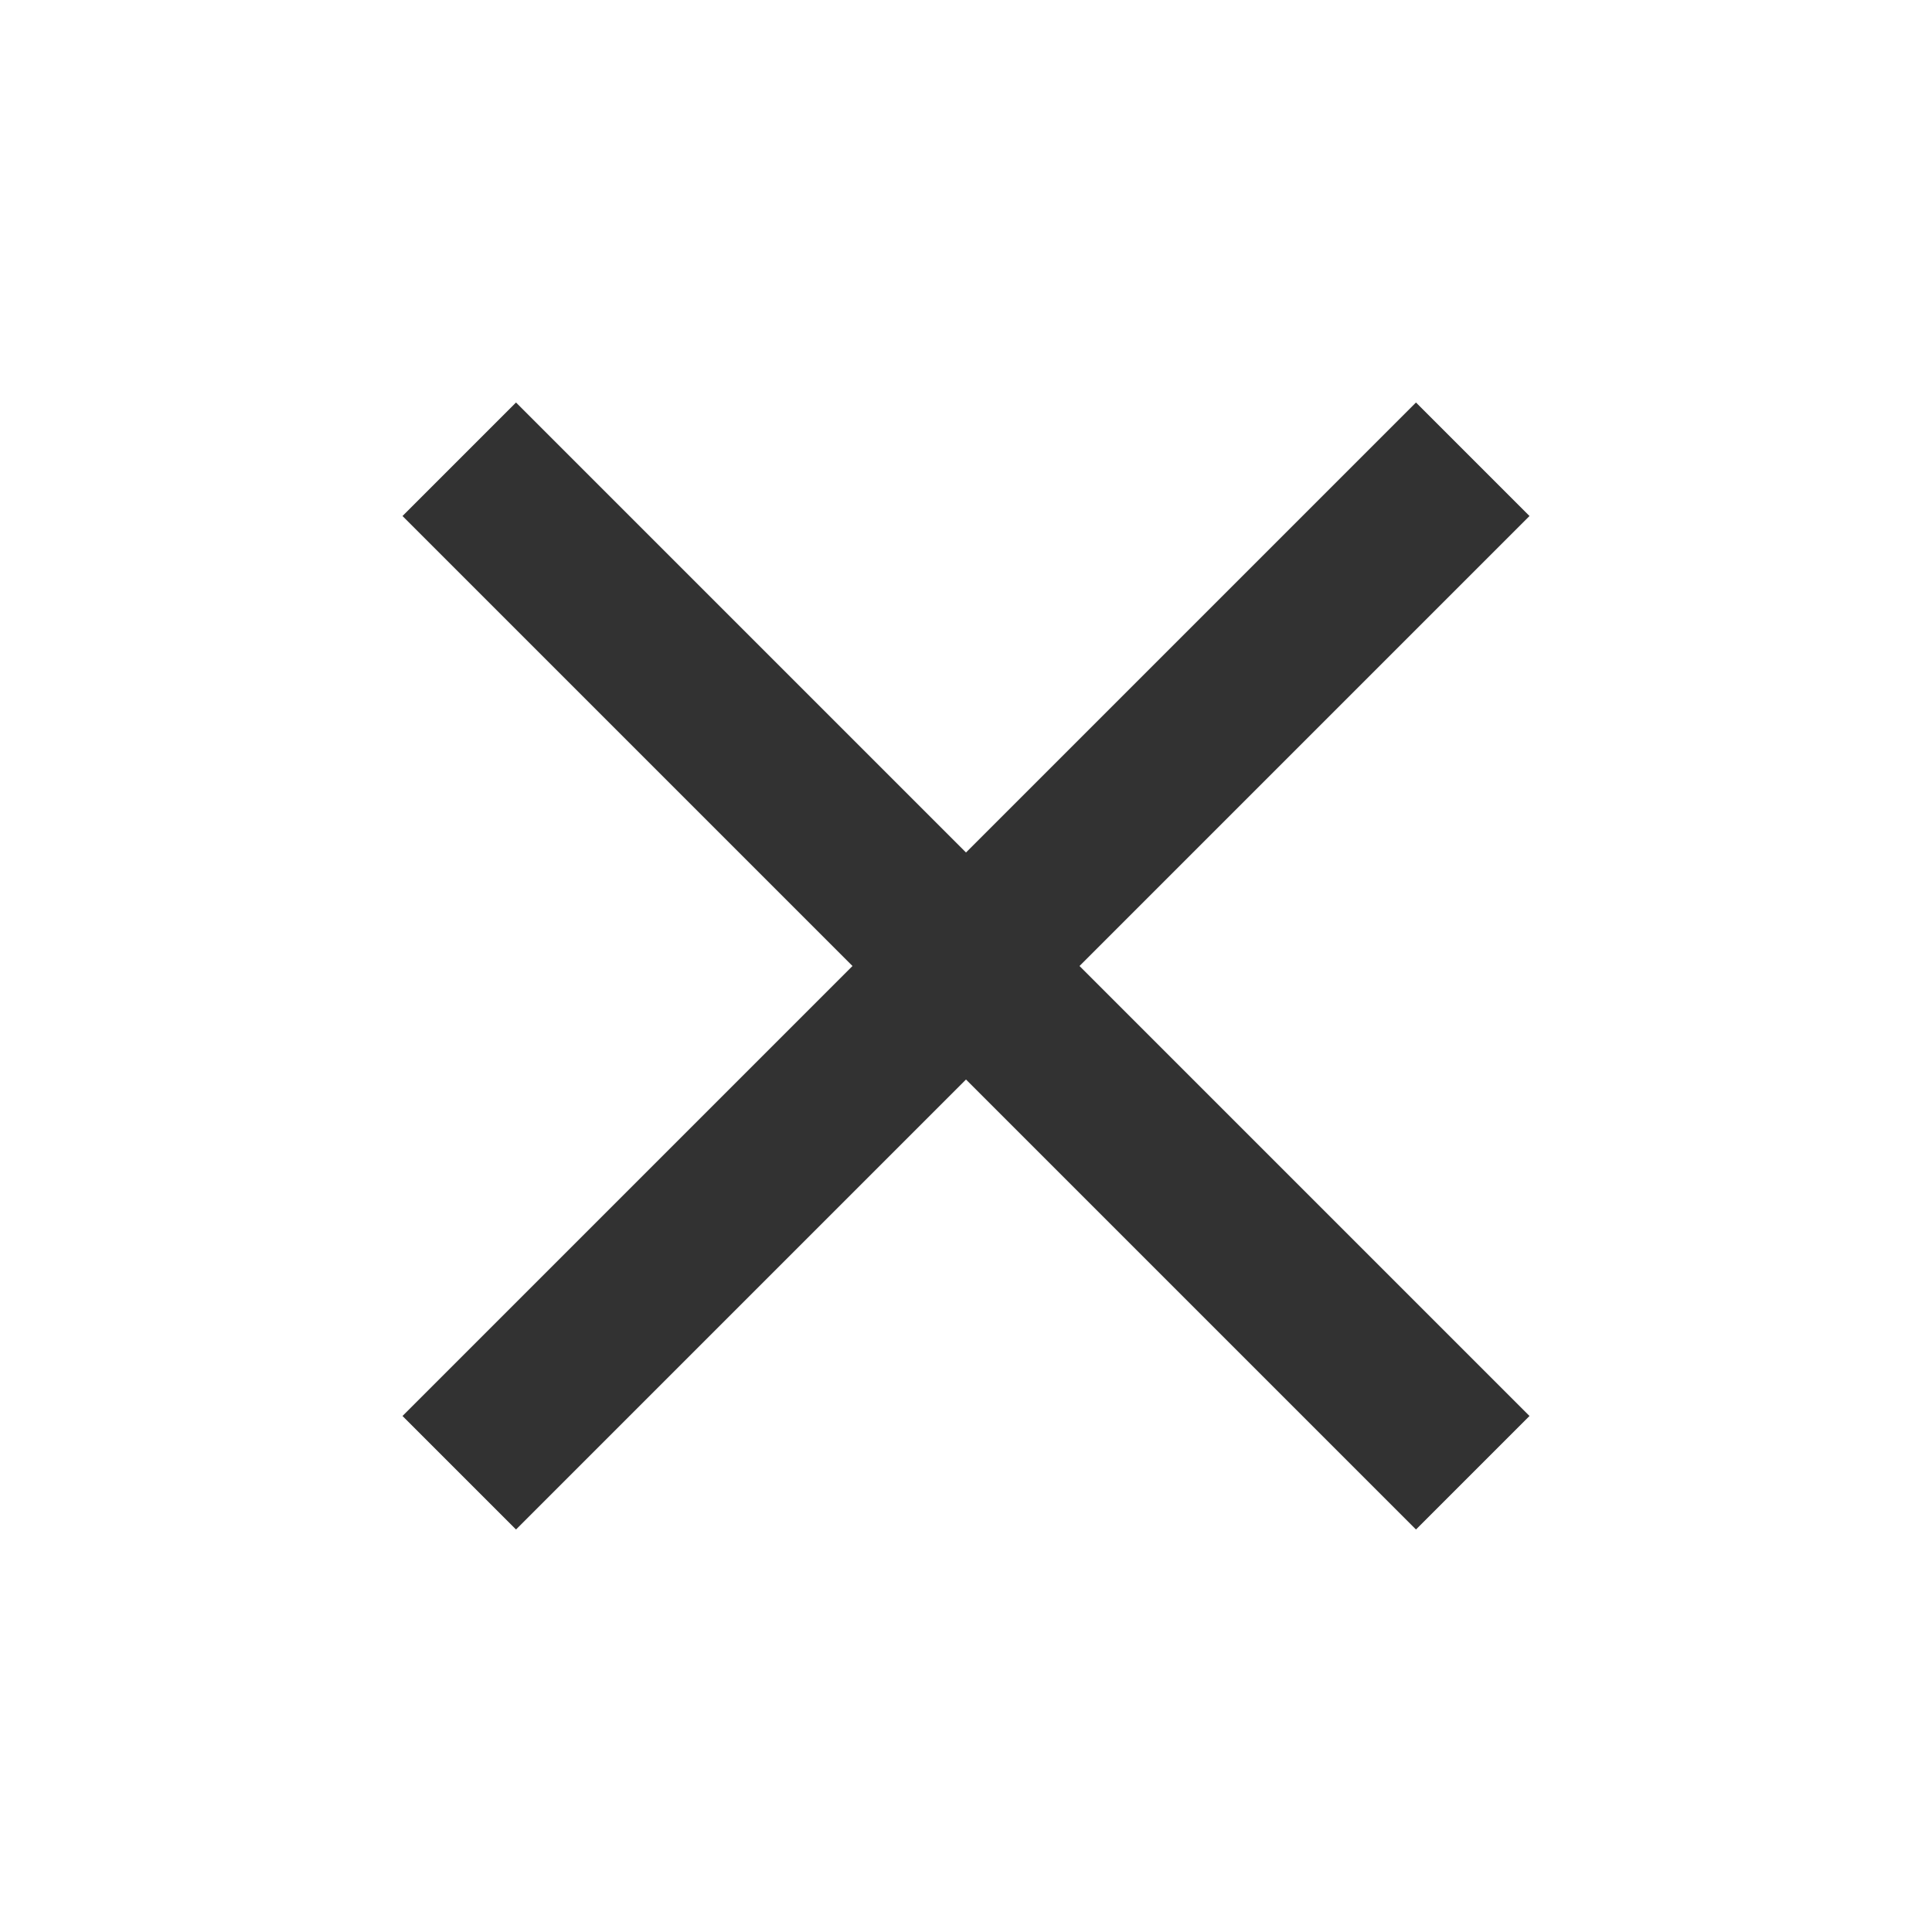
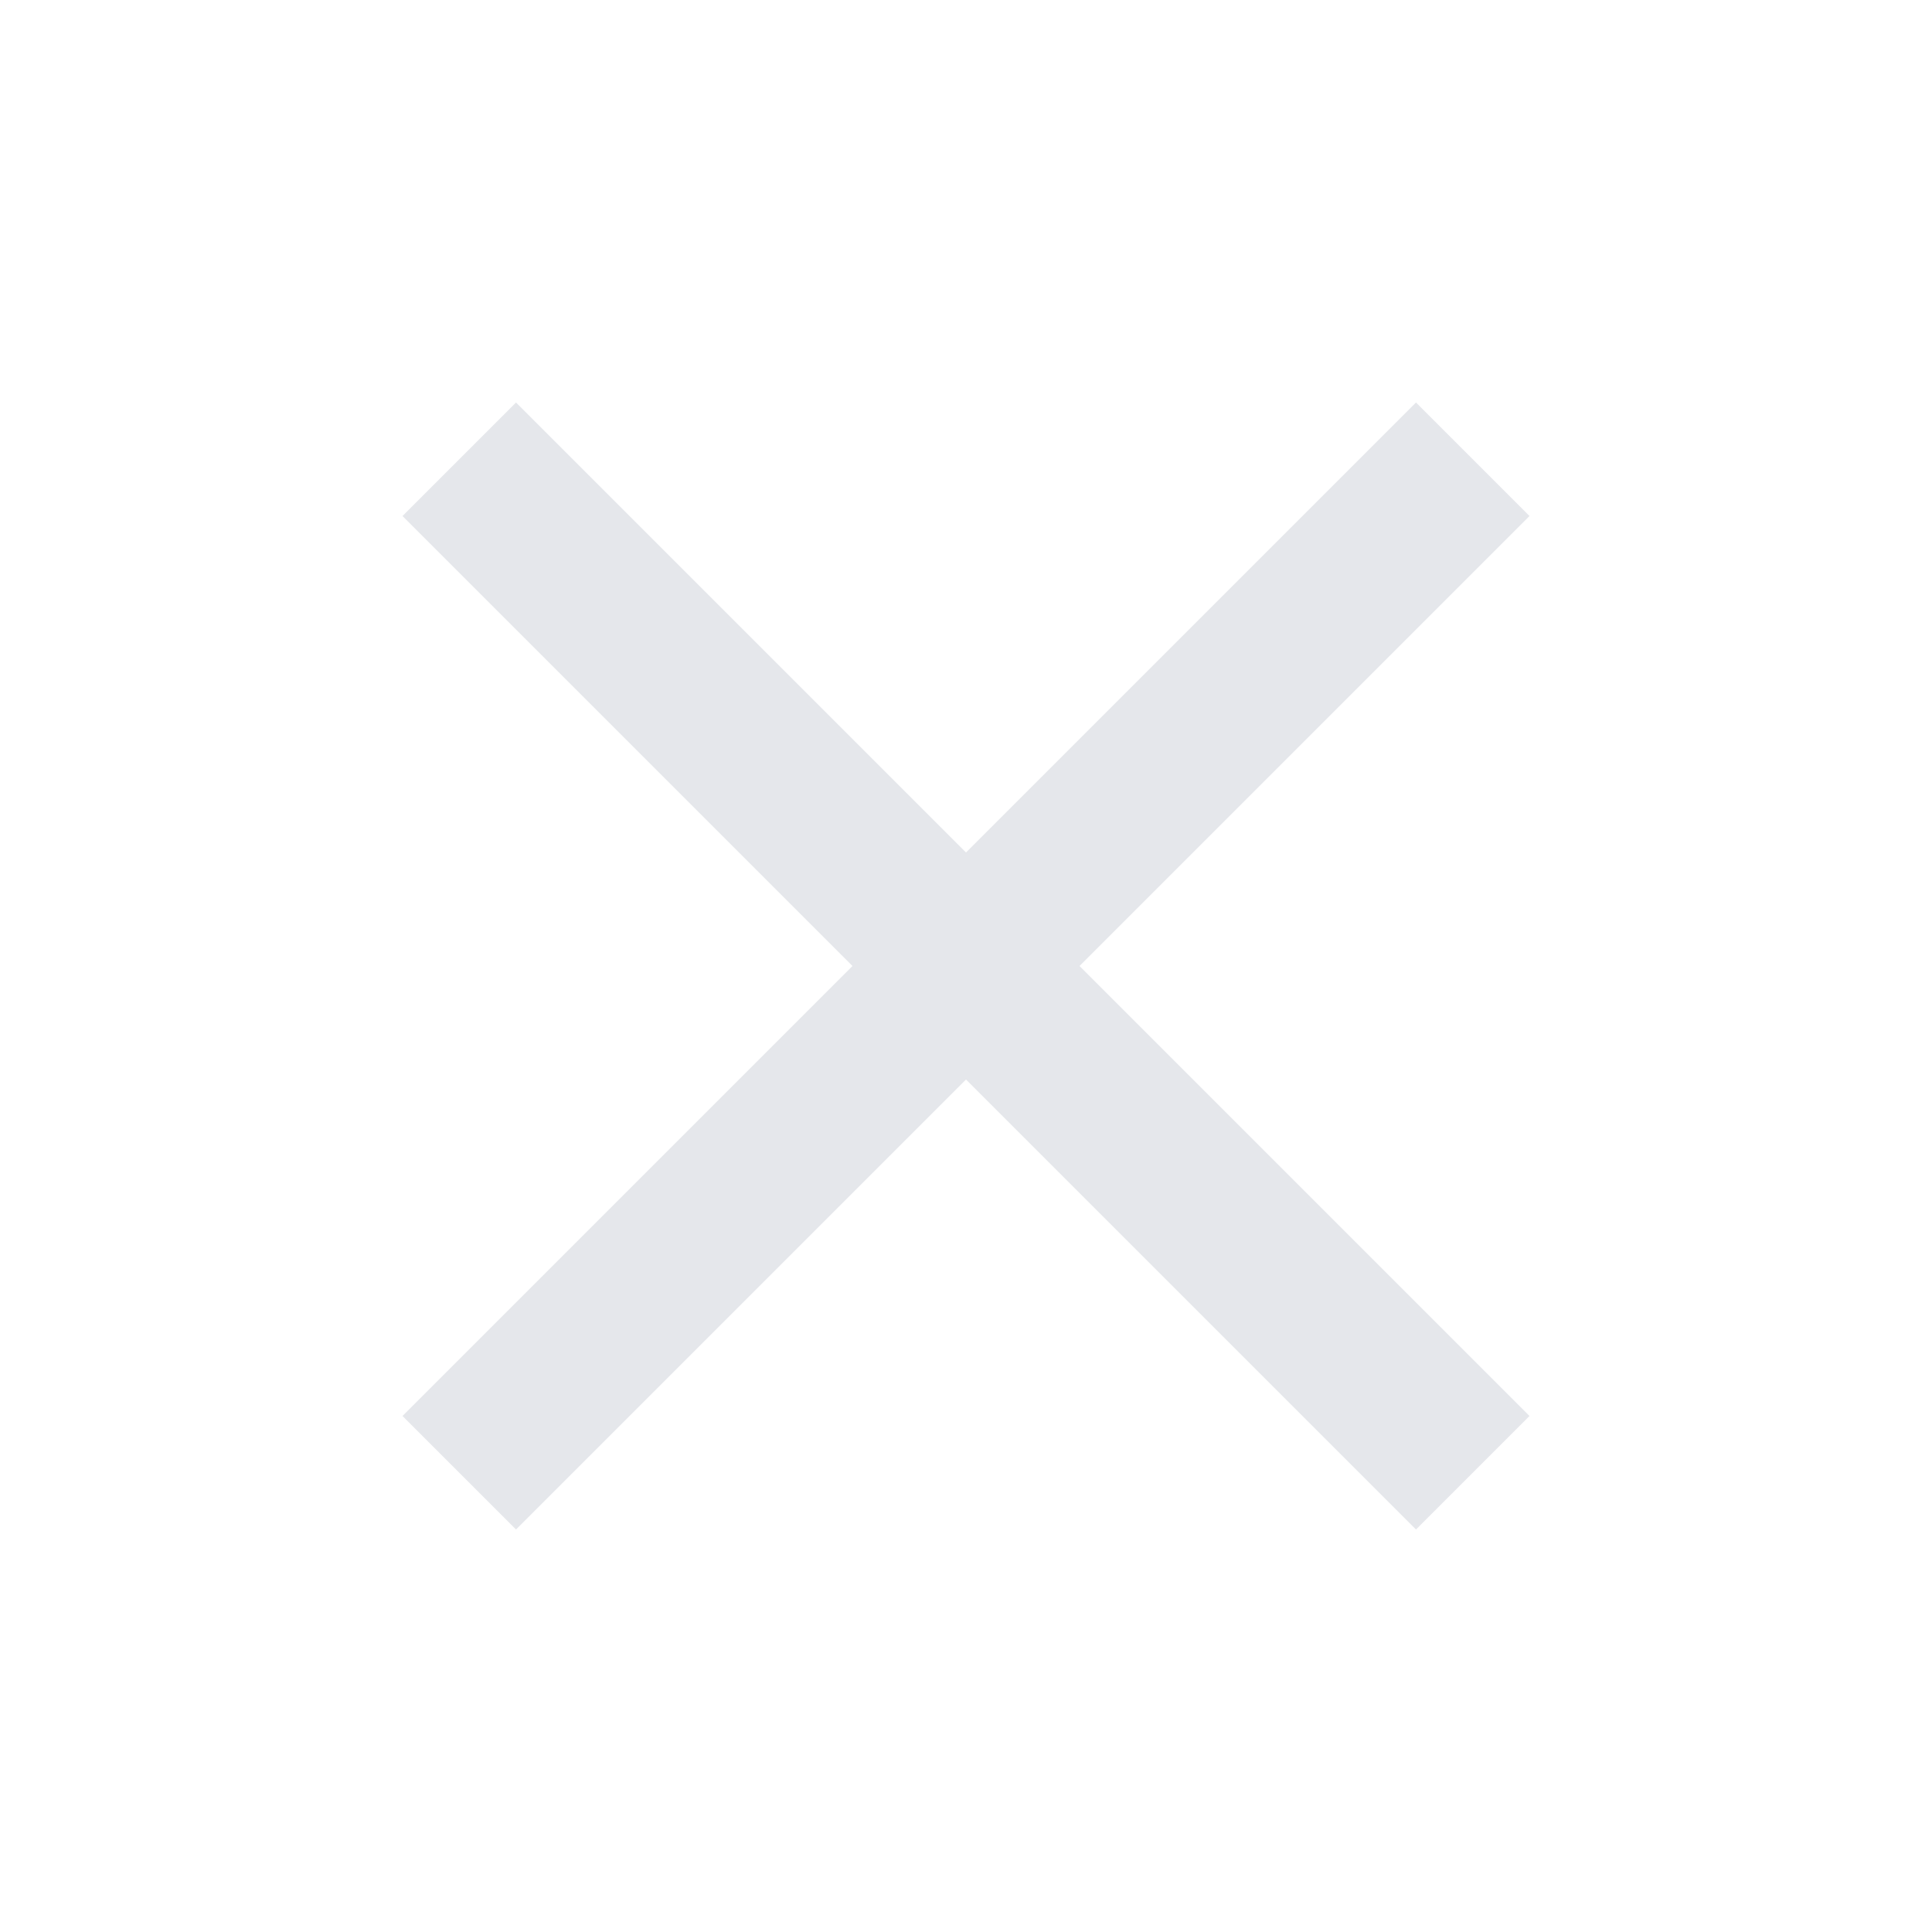
<svg xmlns="http://www.w3.org/2000/svg" width="24" height="24" viewBox="0 0 24 24" fill="none">
-   <path d="M19 6.41L17.59 5L12 10.59L6.41 5L5 6.41L10.59 12L5 17.59L6.41 19L12 13.41L17.59 19L19 17.59L13.41 12L19 6.41Z" fill="#323232" />
+   <path d="M19 6.41L17.59 5L12 10.59L6.41 5L5 6.41L10.59 12L5 17.59L6.41 19L12 13.41L17.59 19L19 17.59L13.41 12L19 6.41Z" fill="#e5e7eb" />
</svg>
